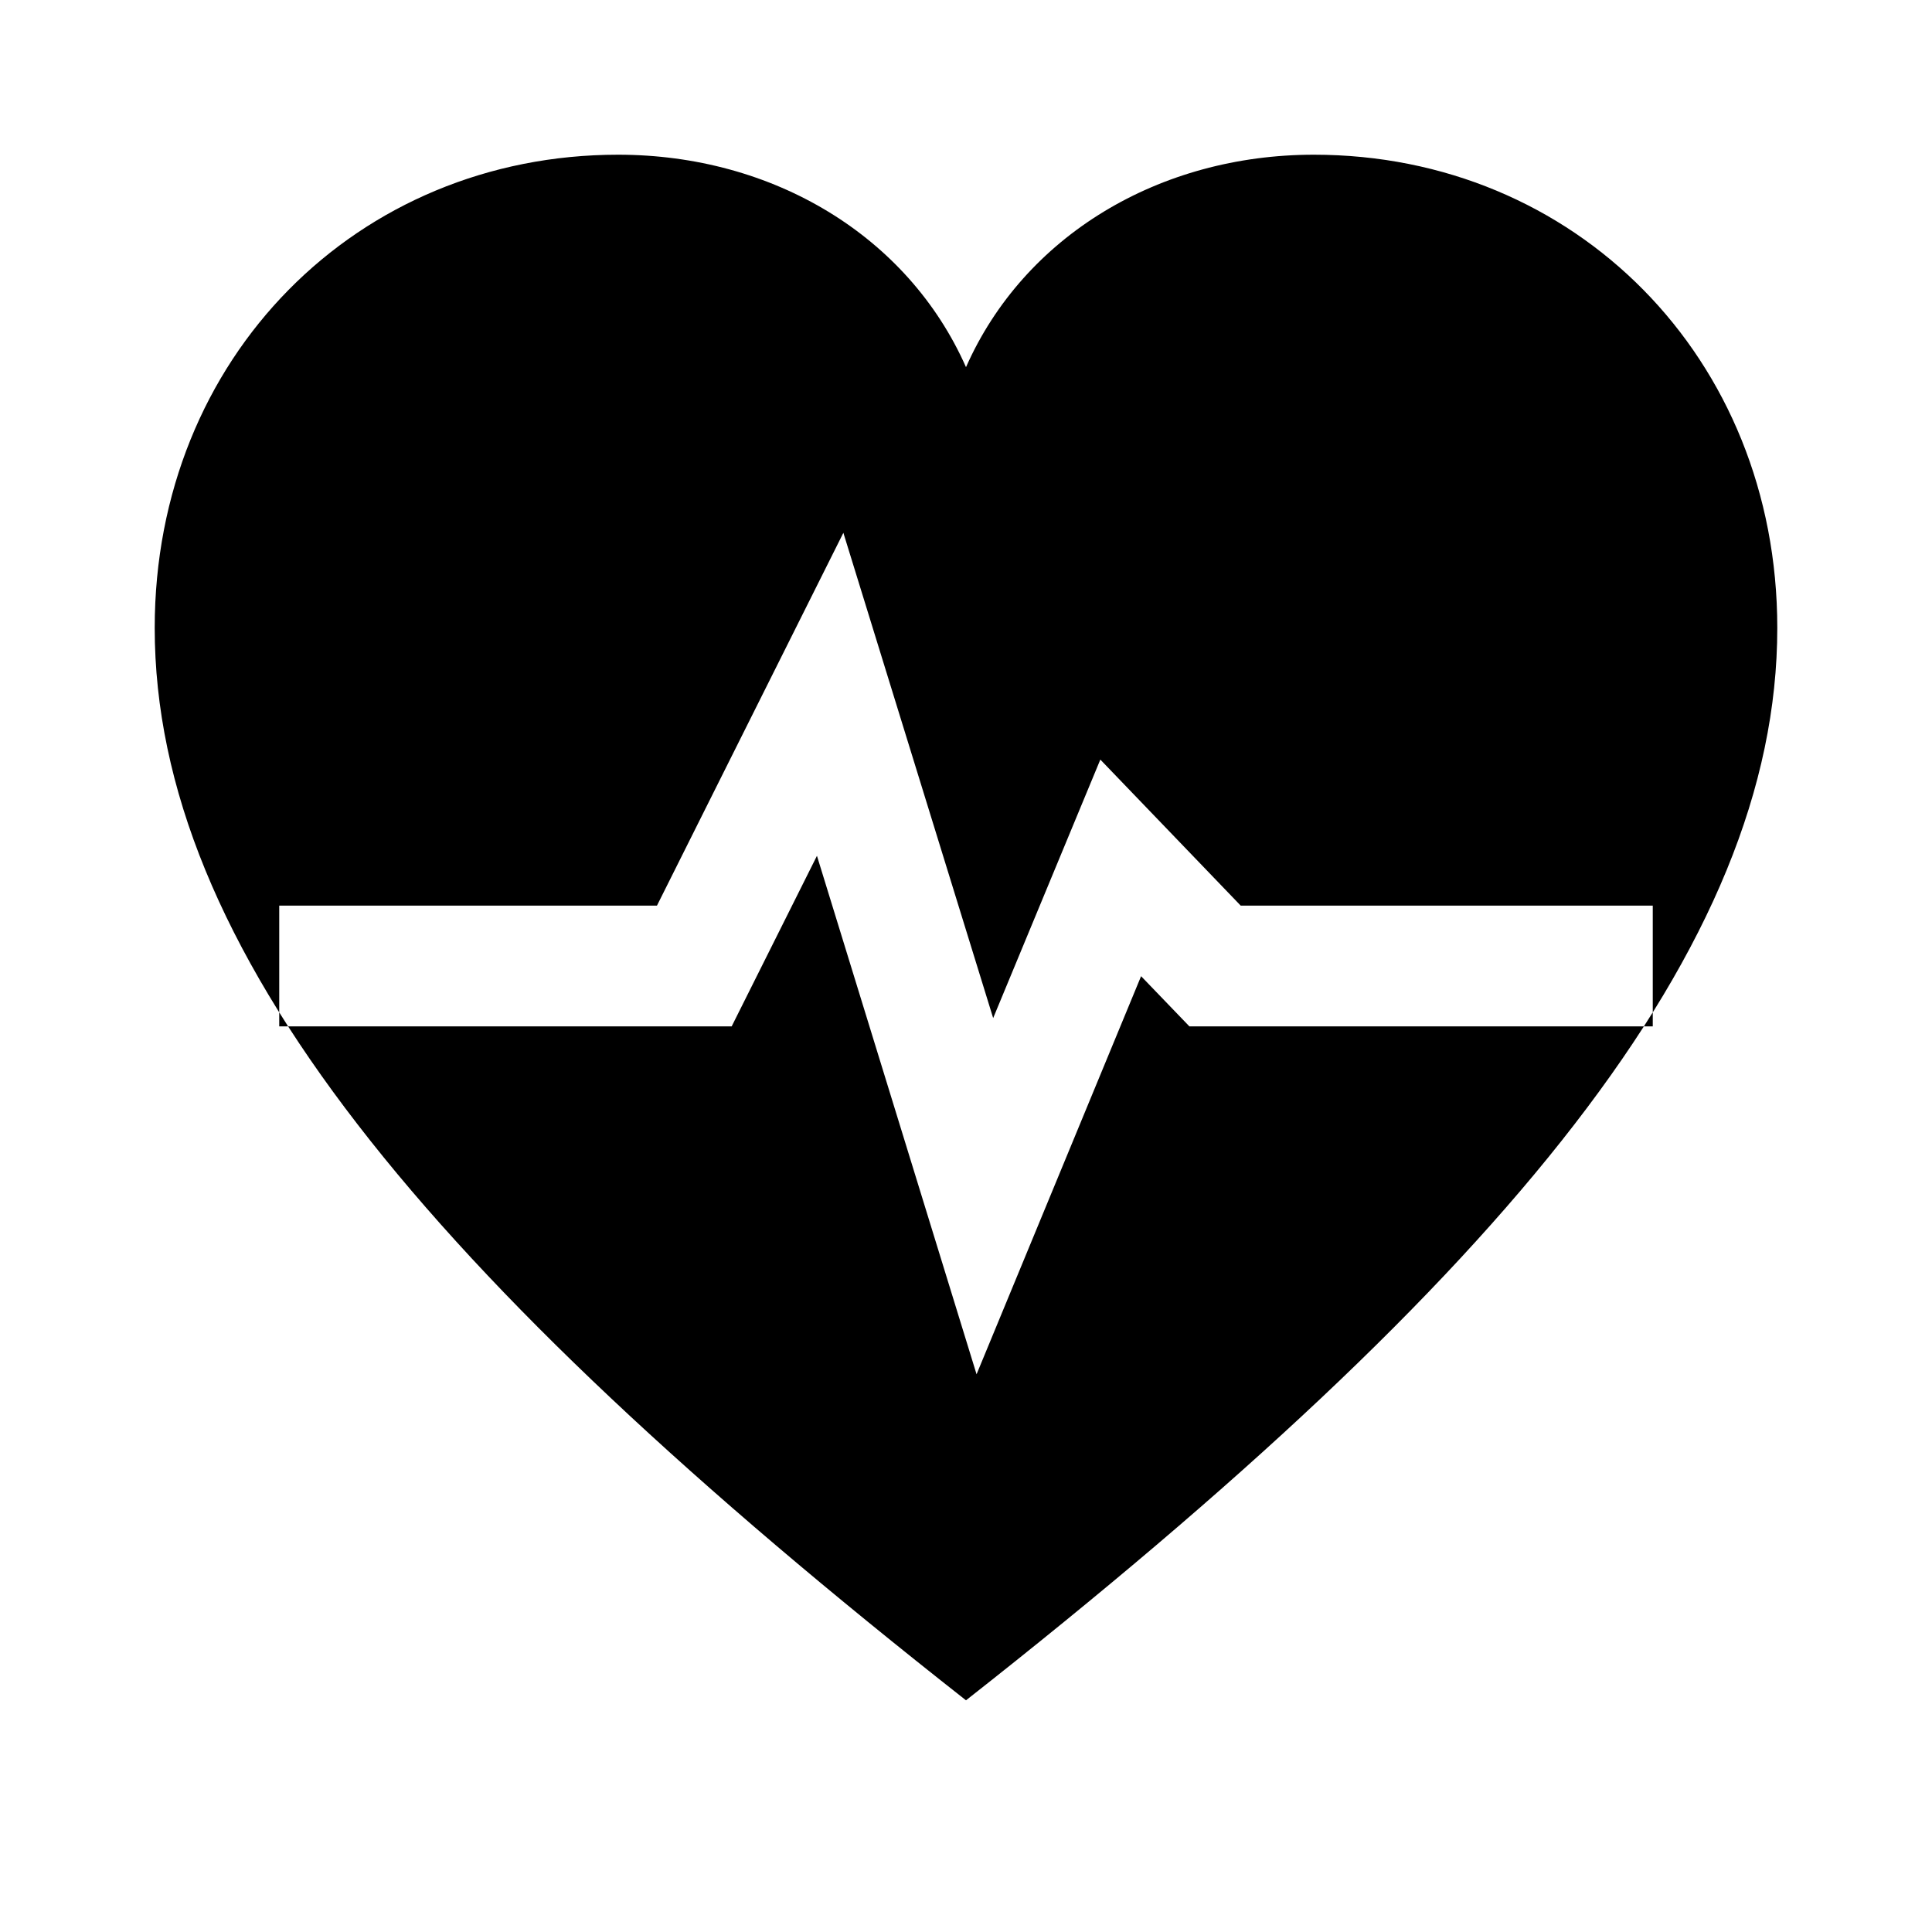
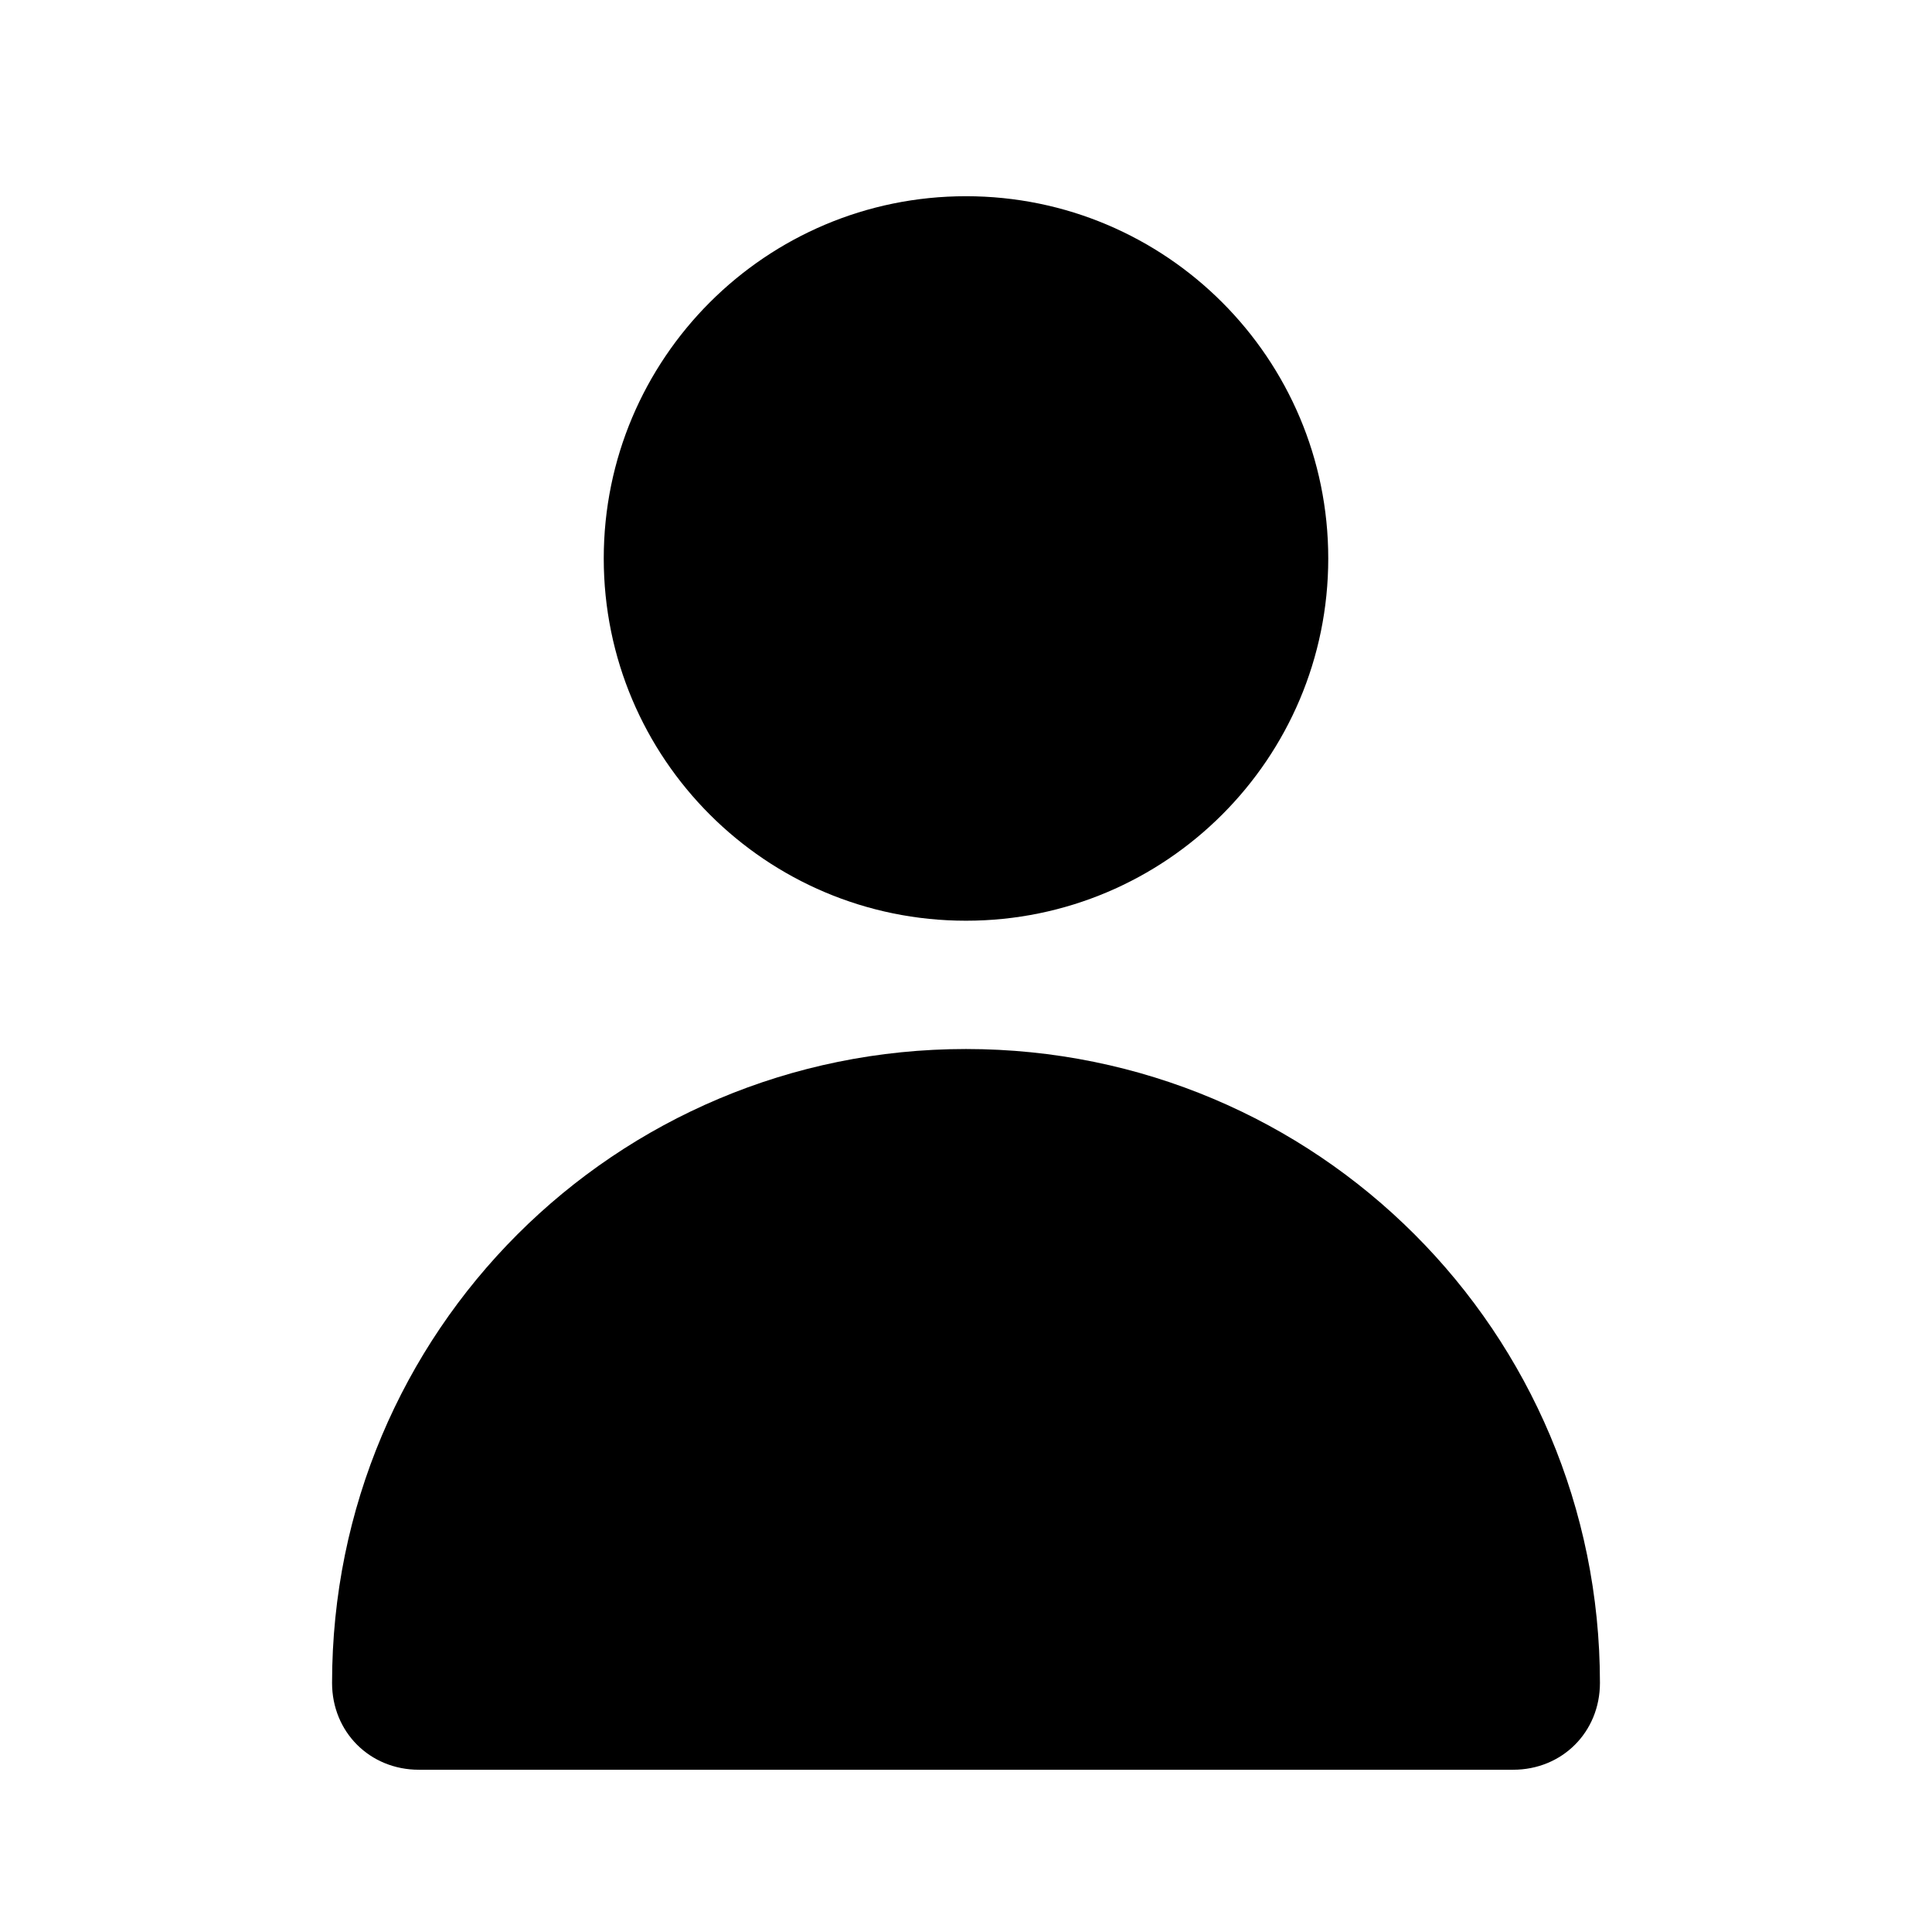
<svg xmlns="http://www.w3.org/2000/svg" viewBox="0 0 512 512">
-   <path fill-rule="evenodd" d="M256 450.6 C112.6 337.9 41 250.9 41 166.4 C41 94.7 94.7 41 163.8 41 C204.8 41 240.6 62.5 256 97.3 C271.4 62.5 307.2 41 348.2 41 C417.3 41 471 94.7 471 166.4 C471 250.9 399.4 337.9 256 450.6 Z M74 240 L174.1 240 L223.5 141.2 L263.2 269.8 L291.6 201.3 L328.8 240 L438 240 L438 272 L315.2 272 L302.4 258.7 L258.8 364.2 L216.5 226.8 L193.9 272 L74 272 Z" />
+   <circle cx="256" cy="148" r="96" />
+   <path d="M256 278 C163 278 88 353 88 446 C88 459 98 469 111 469 L401 469 C414 469 424 459 424 446 C424 353 349 278 256 278 Z" />
</svg>
